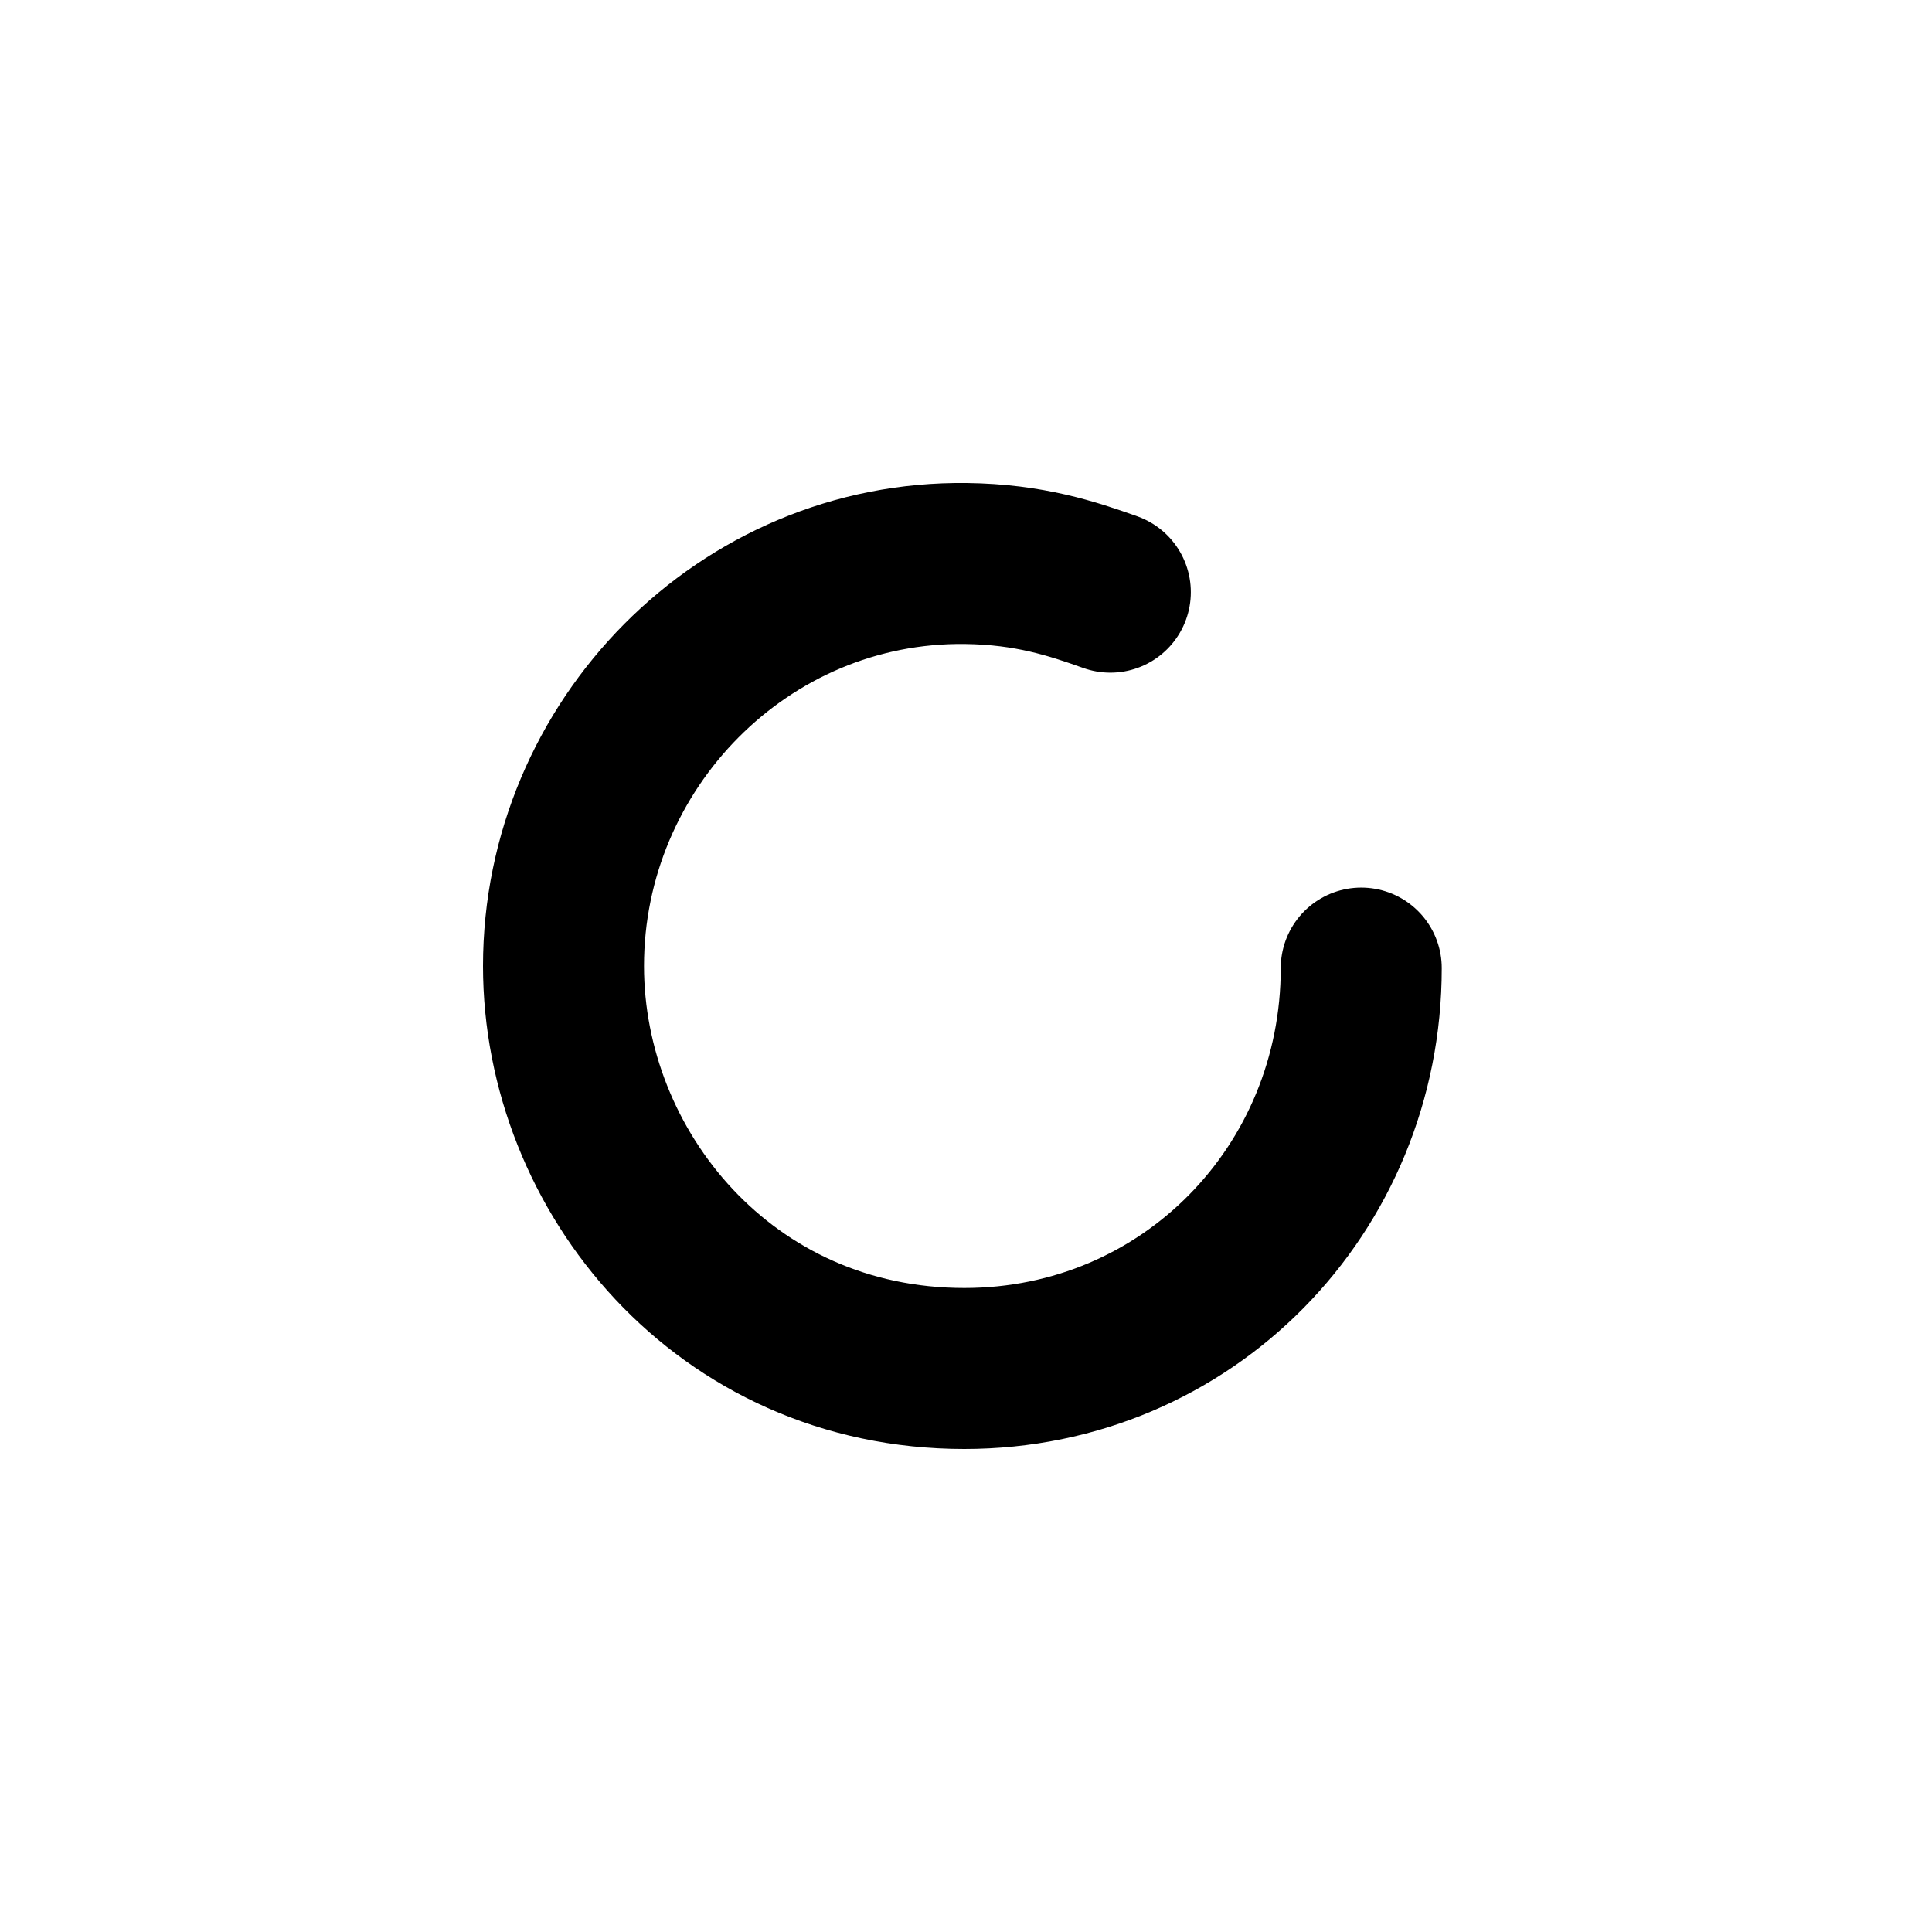
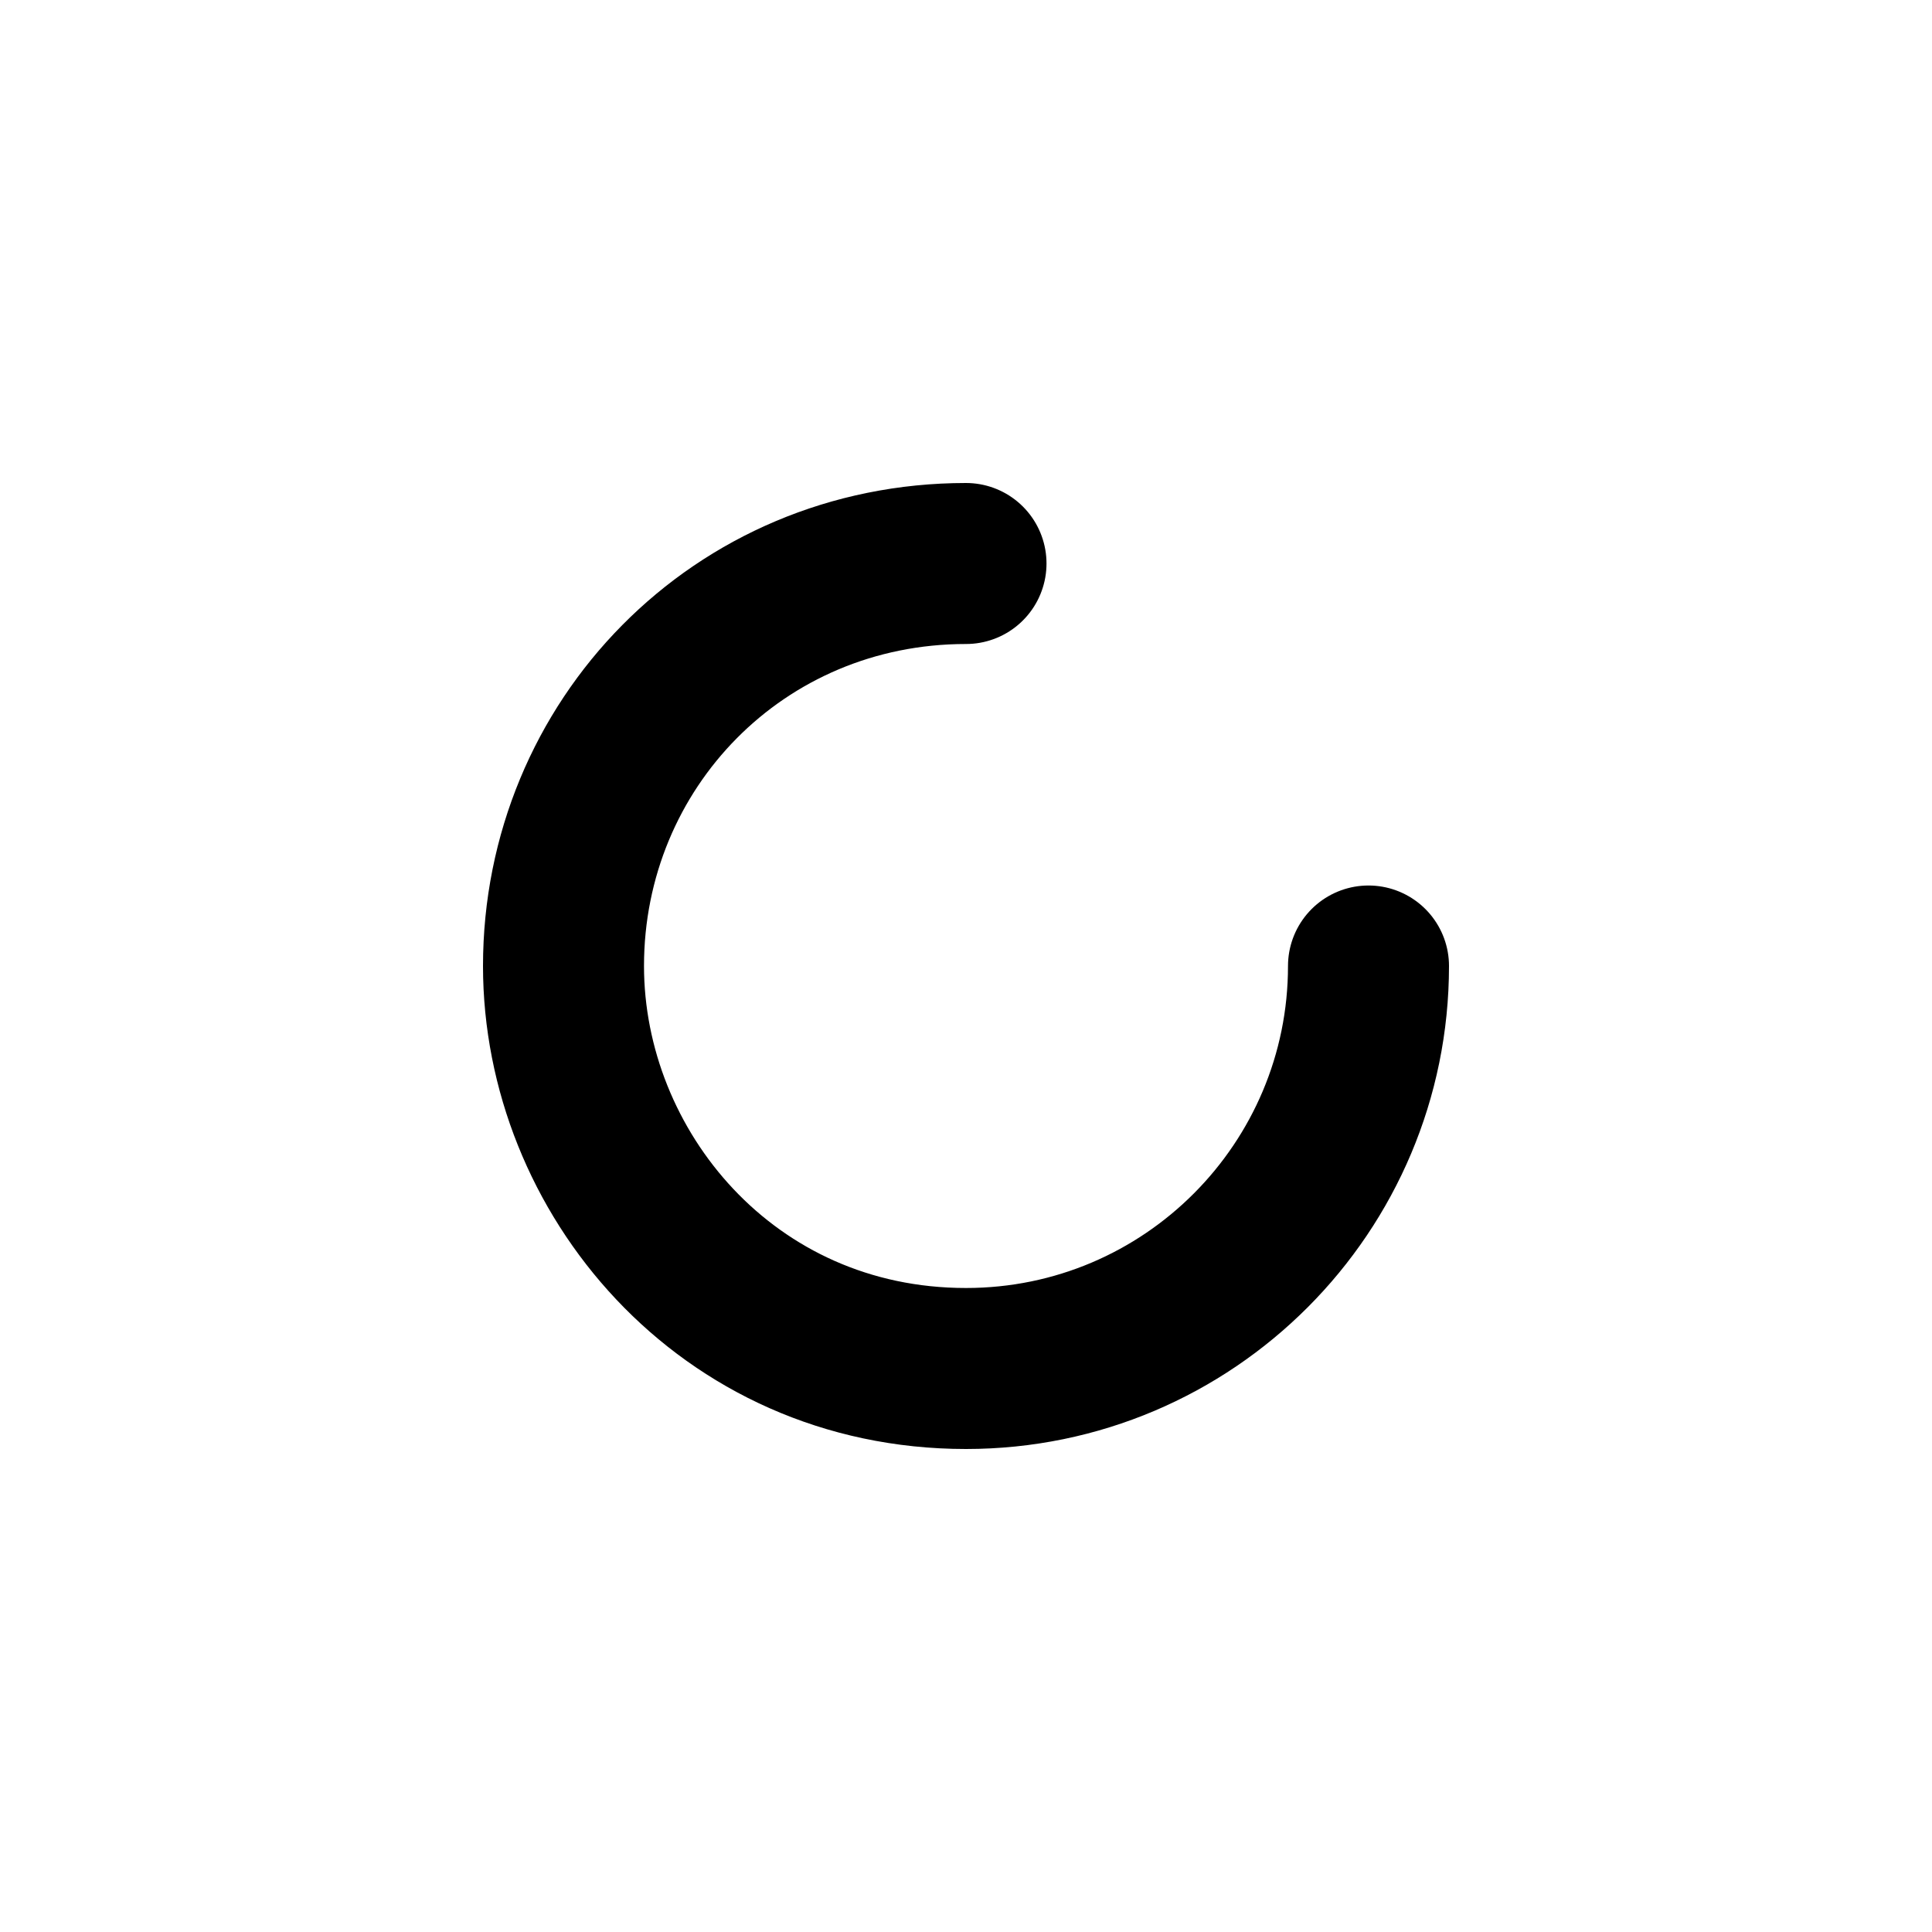
<svg xmlns="http://www.w3.org/2000/svg" width="24" height="24" fill="none" viewBox="0 0 24 24">
-   <path stroke="currentColor" stroke-linecap="round" stroke-width="2" d="M16.91 12.026C16.91 14.776 14.75 17 11.979 17C9 17 7 14.55 7 12C7 9.25 9.239 6.965 12 7C12.788 7.01 13.32 7.188 13.793 7.356">
+   <path stroke="currentColor" stroke-linecap="round" stroke-width="2" d="M12 7C9.175 7 7 9.25 7 12C7 14.55 9.021 17 12 17C14.771 17 17 14.75 17 12">
    <animateTransform attributeName="transform" attributeType="XML" dur="1s" from="0,12,12" repeatCount="indefinite" to="360,12,12" type="rotate" />
  </path>
</svg>
